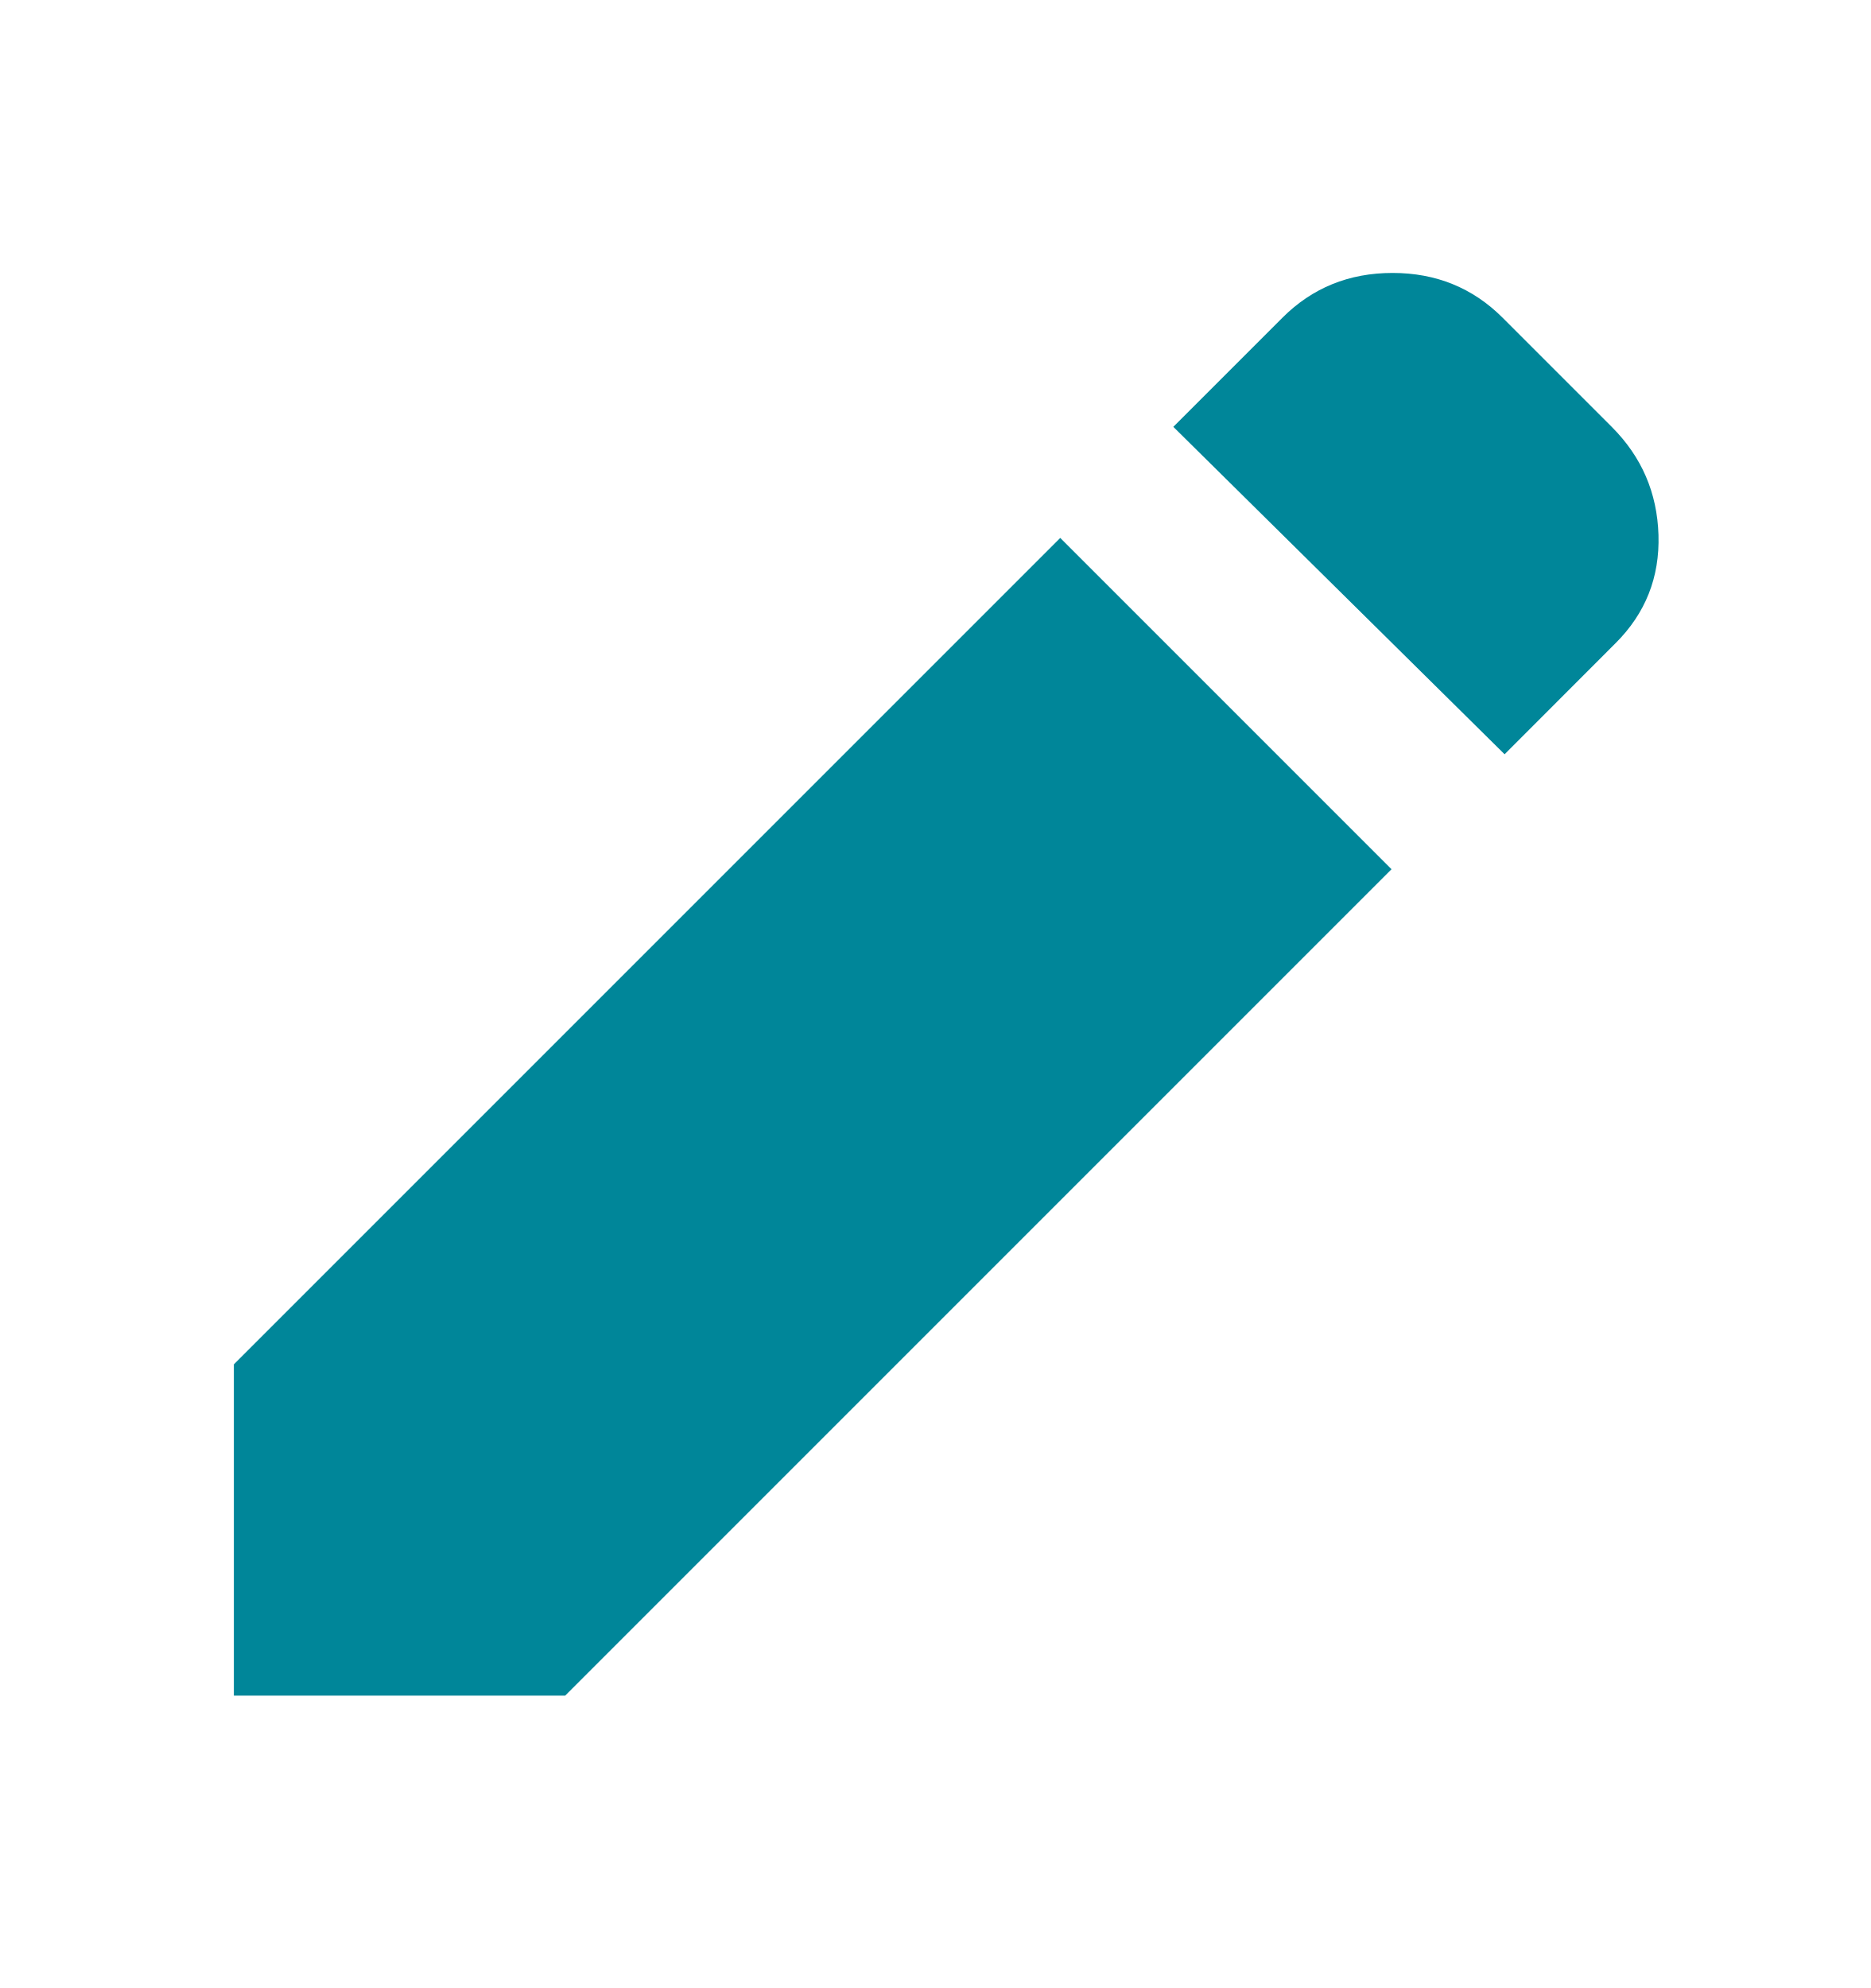
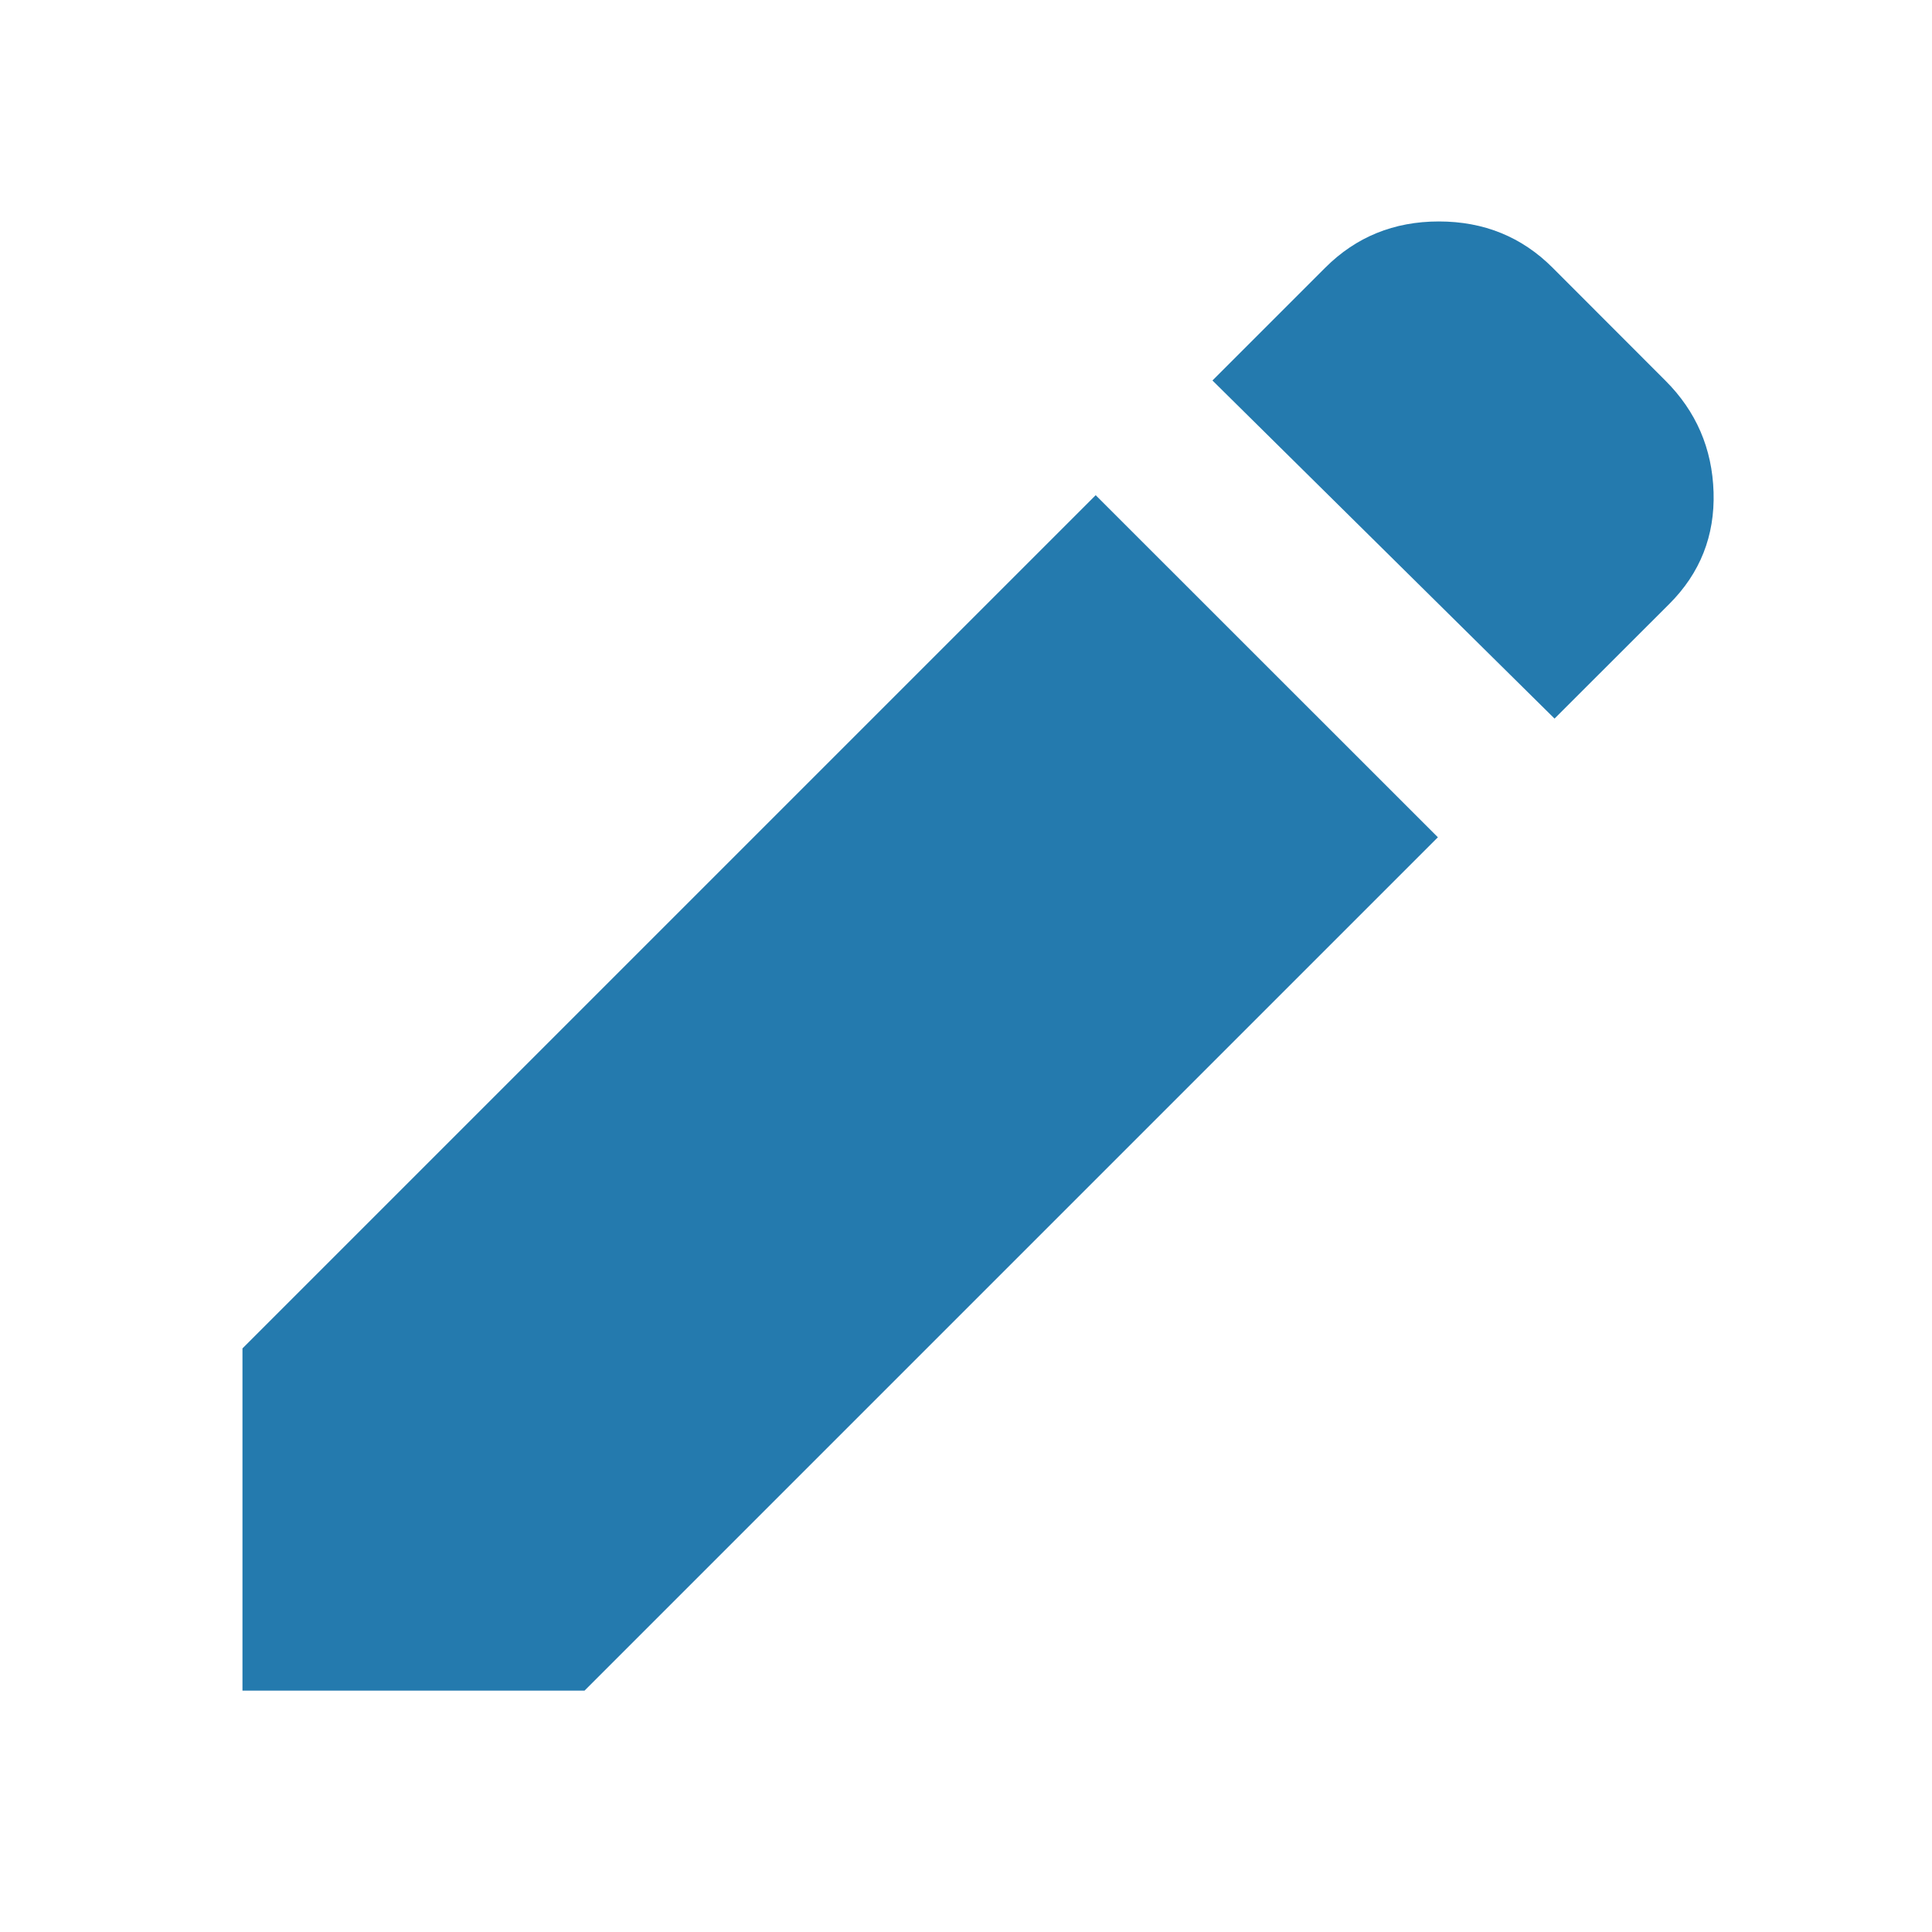
- <svg xmlns="http://www.w3.org/2000/svg" fill="none" height="17" viewBox="0 0 16 17" width="16">
-   <path d="m12.867 6.45-2.833-2.8.933-.933c.256-.256.57-.383.942-.383.372 0 .686.128.941.383l.933.933c.256.256.389.564.4.925.011.361-.111.67-.367.925zm-.967.983-7.067 7.067h-2.833v-2.833l7.067-7.067z" fill="#008699" />
+ <svg xmlns="http://www.w3.org/2000/svg" width="16" height="16" viewBox="0 0 16 16" fill="none">
+   <path d="M12.874 5.951L10.041 3.151L10.975 2.217C11.23 1.962 11.544 1.834 11.916 1.834C12.289 1.834 12.603 1.962 12.858 2.217L13.791 3.151C14.047 3.406 14.18 3.715 14.191 4.076C14.202 4.437 14.08 4.746 13.825 5.001L12.874 5.951ZM11.908 6.934L4.841 14.001H2.008V11.167L9.074 4.101L11.908 6.934Z" fill="#247AAE" />
</svg>
